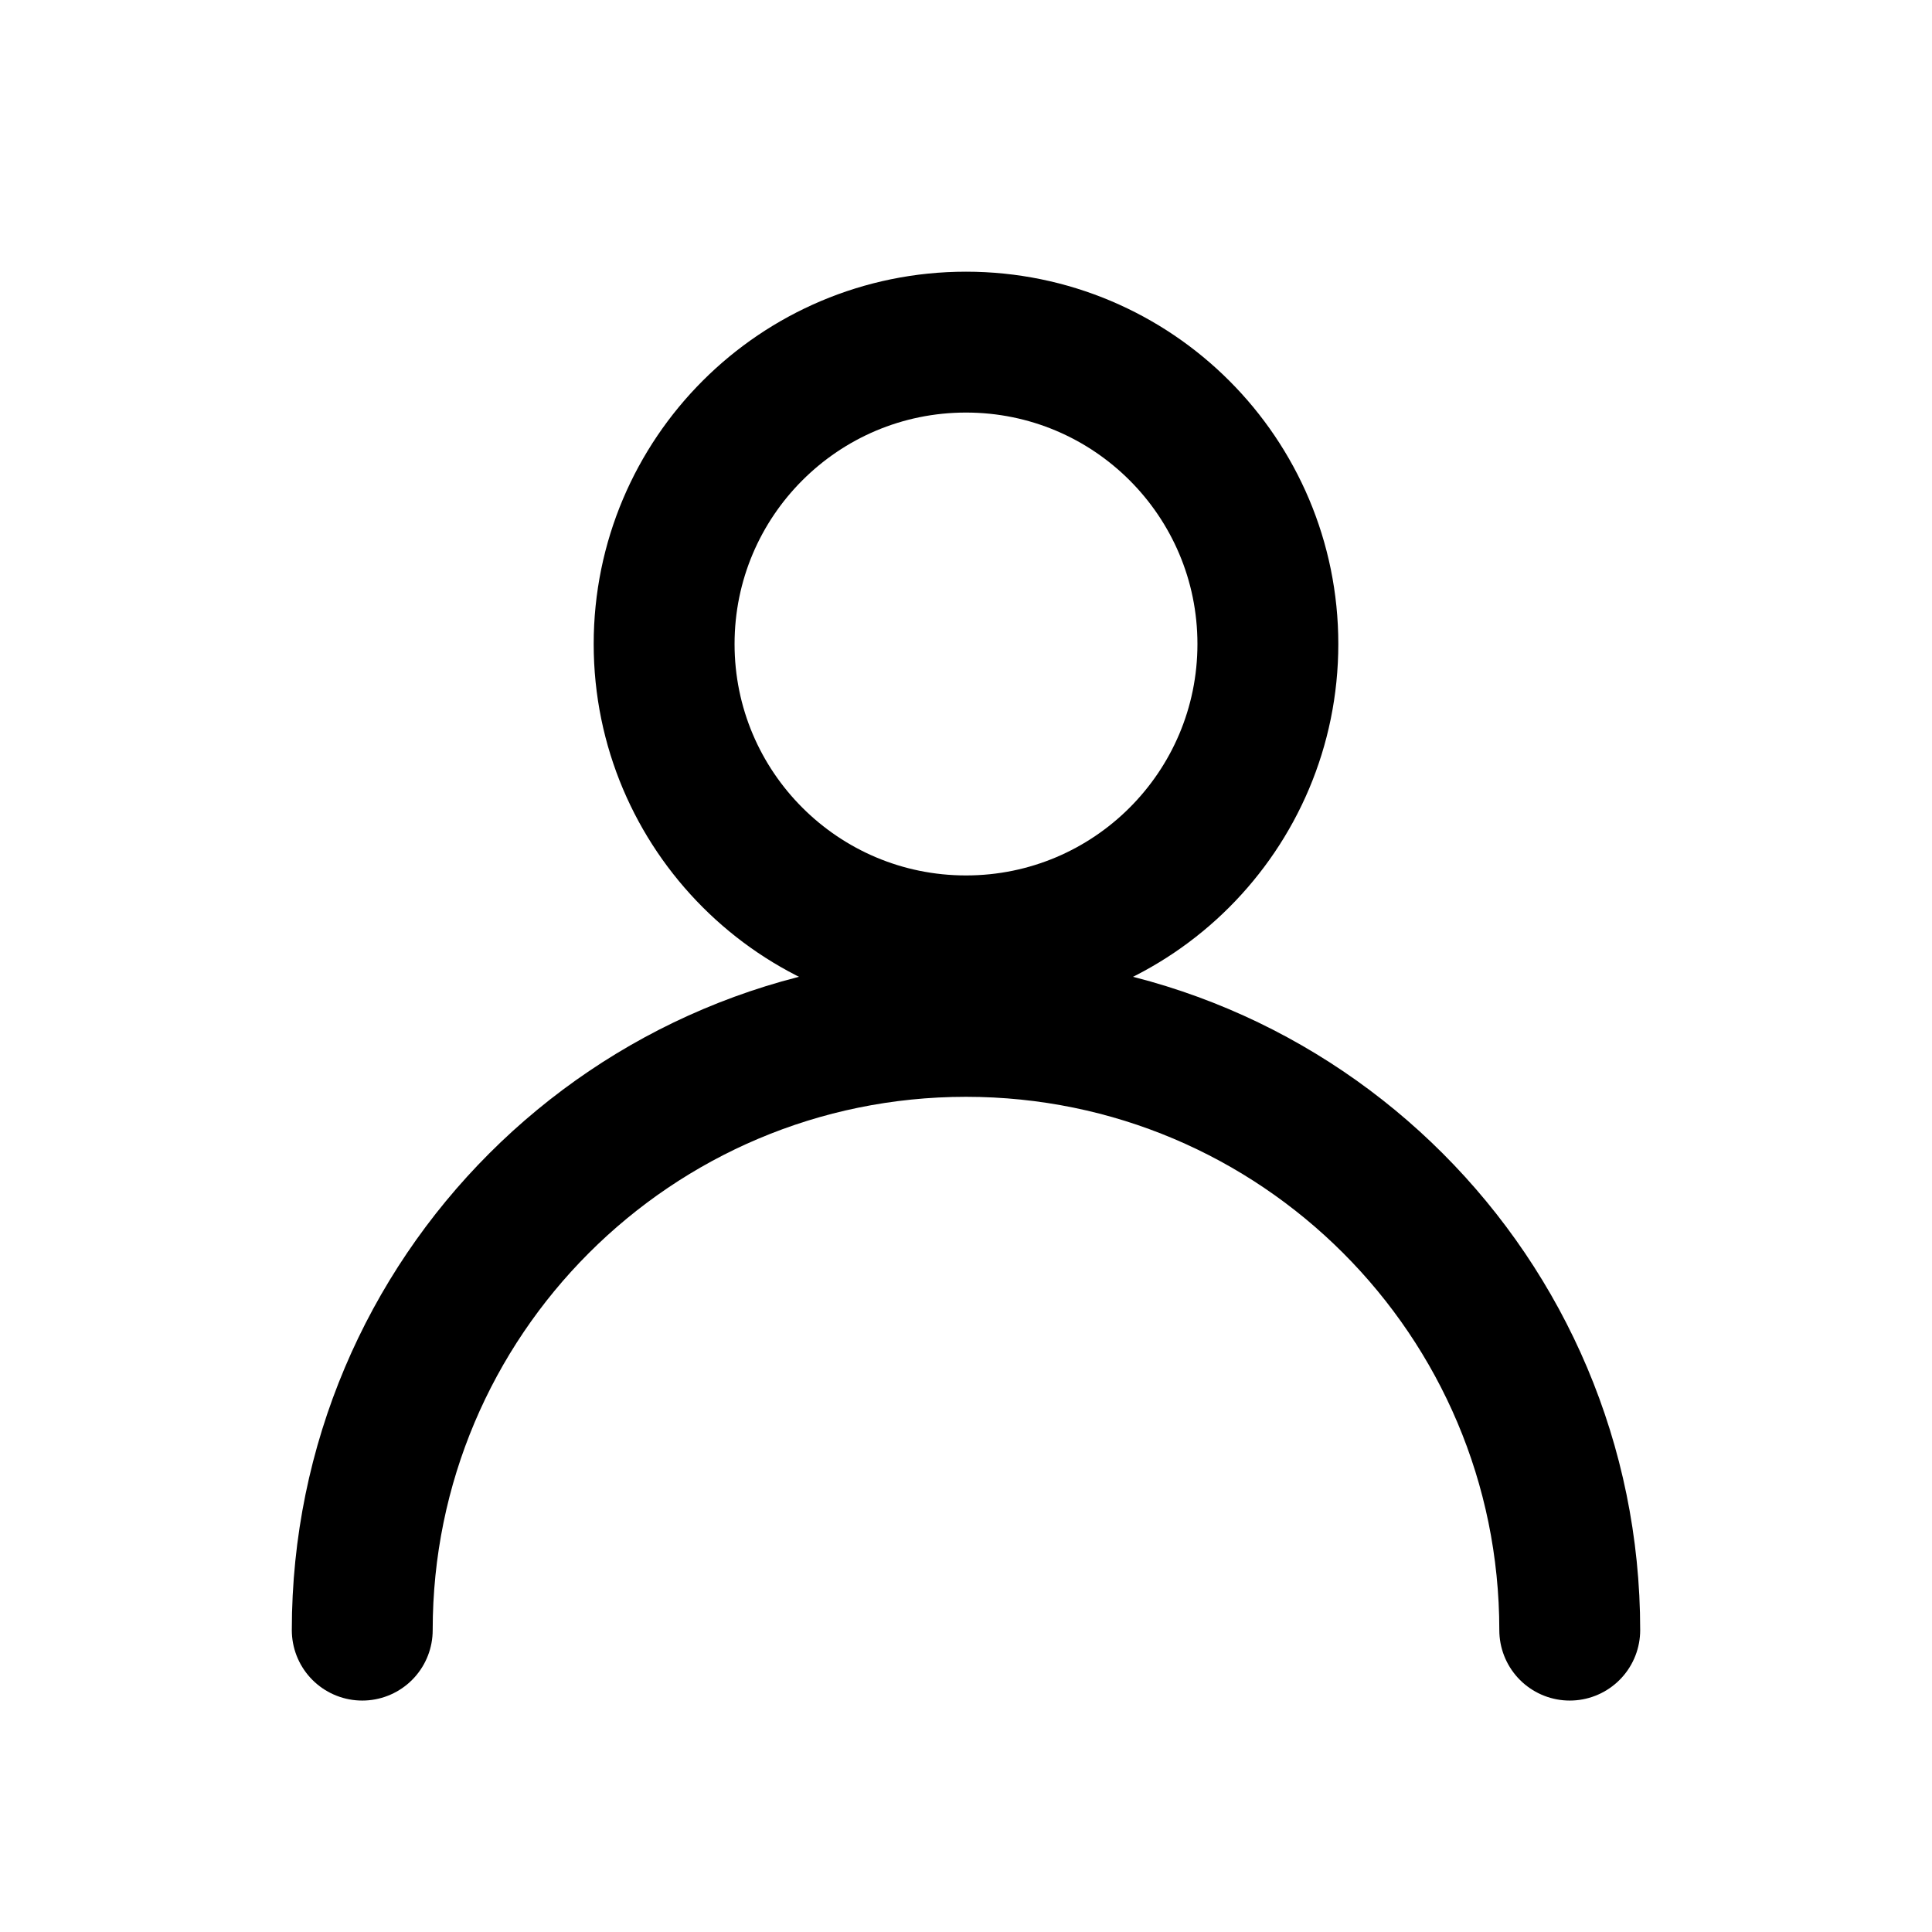
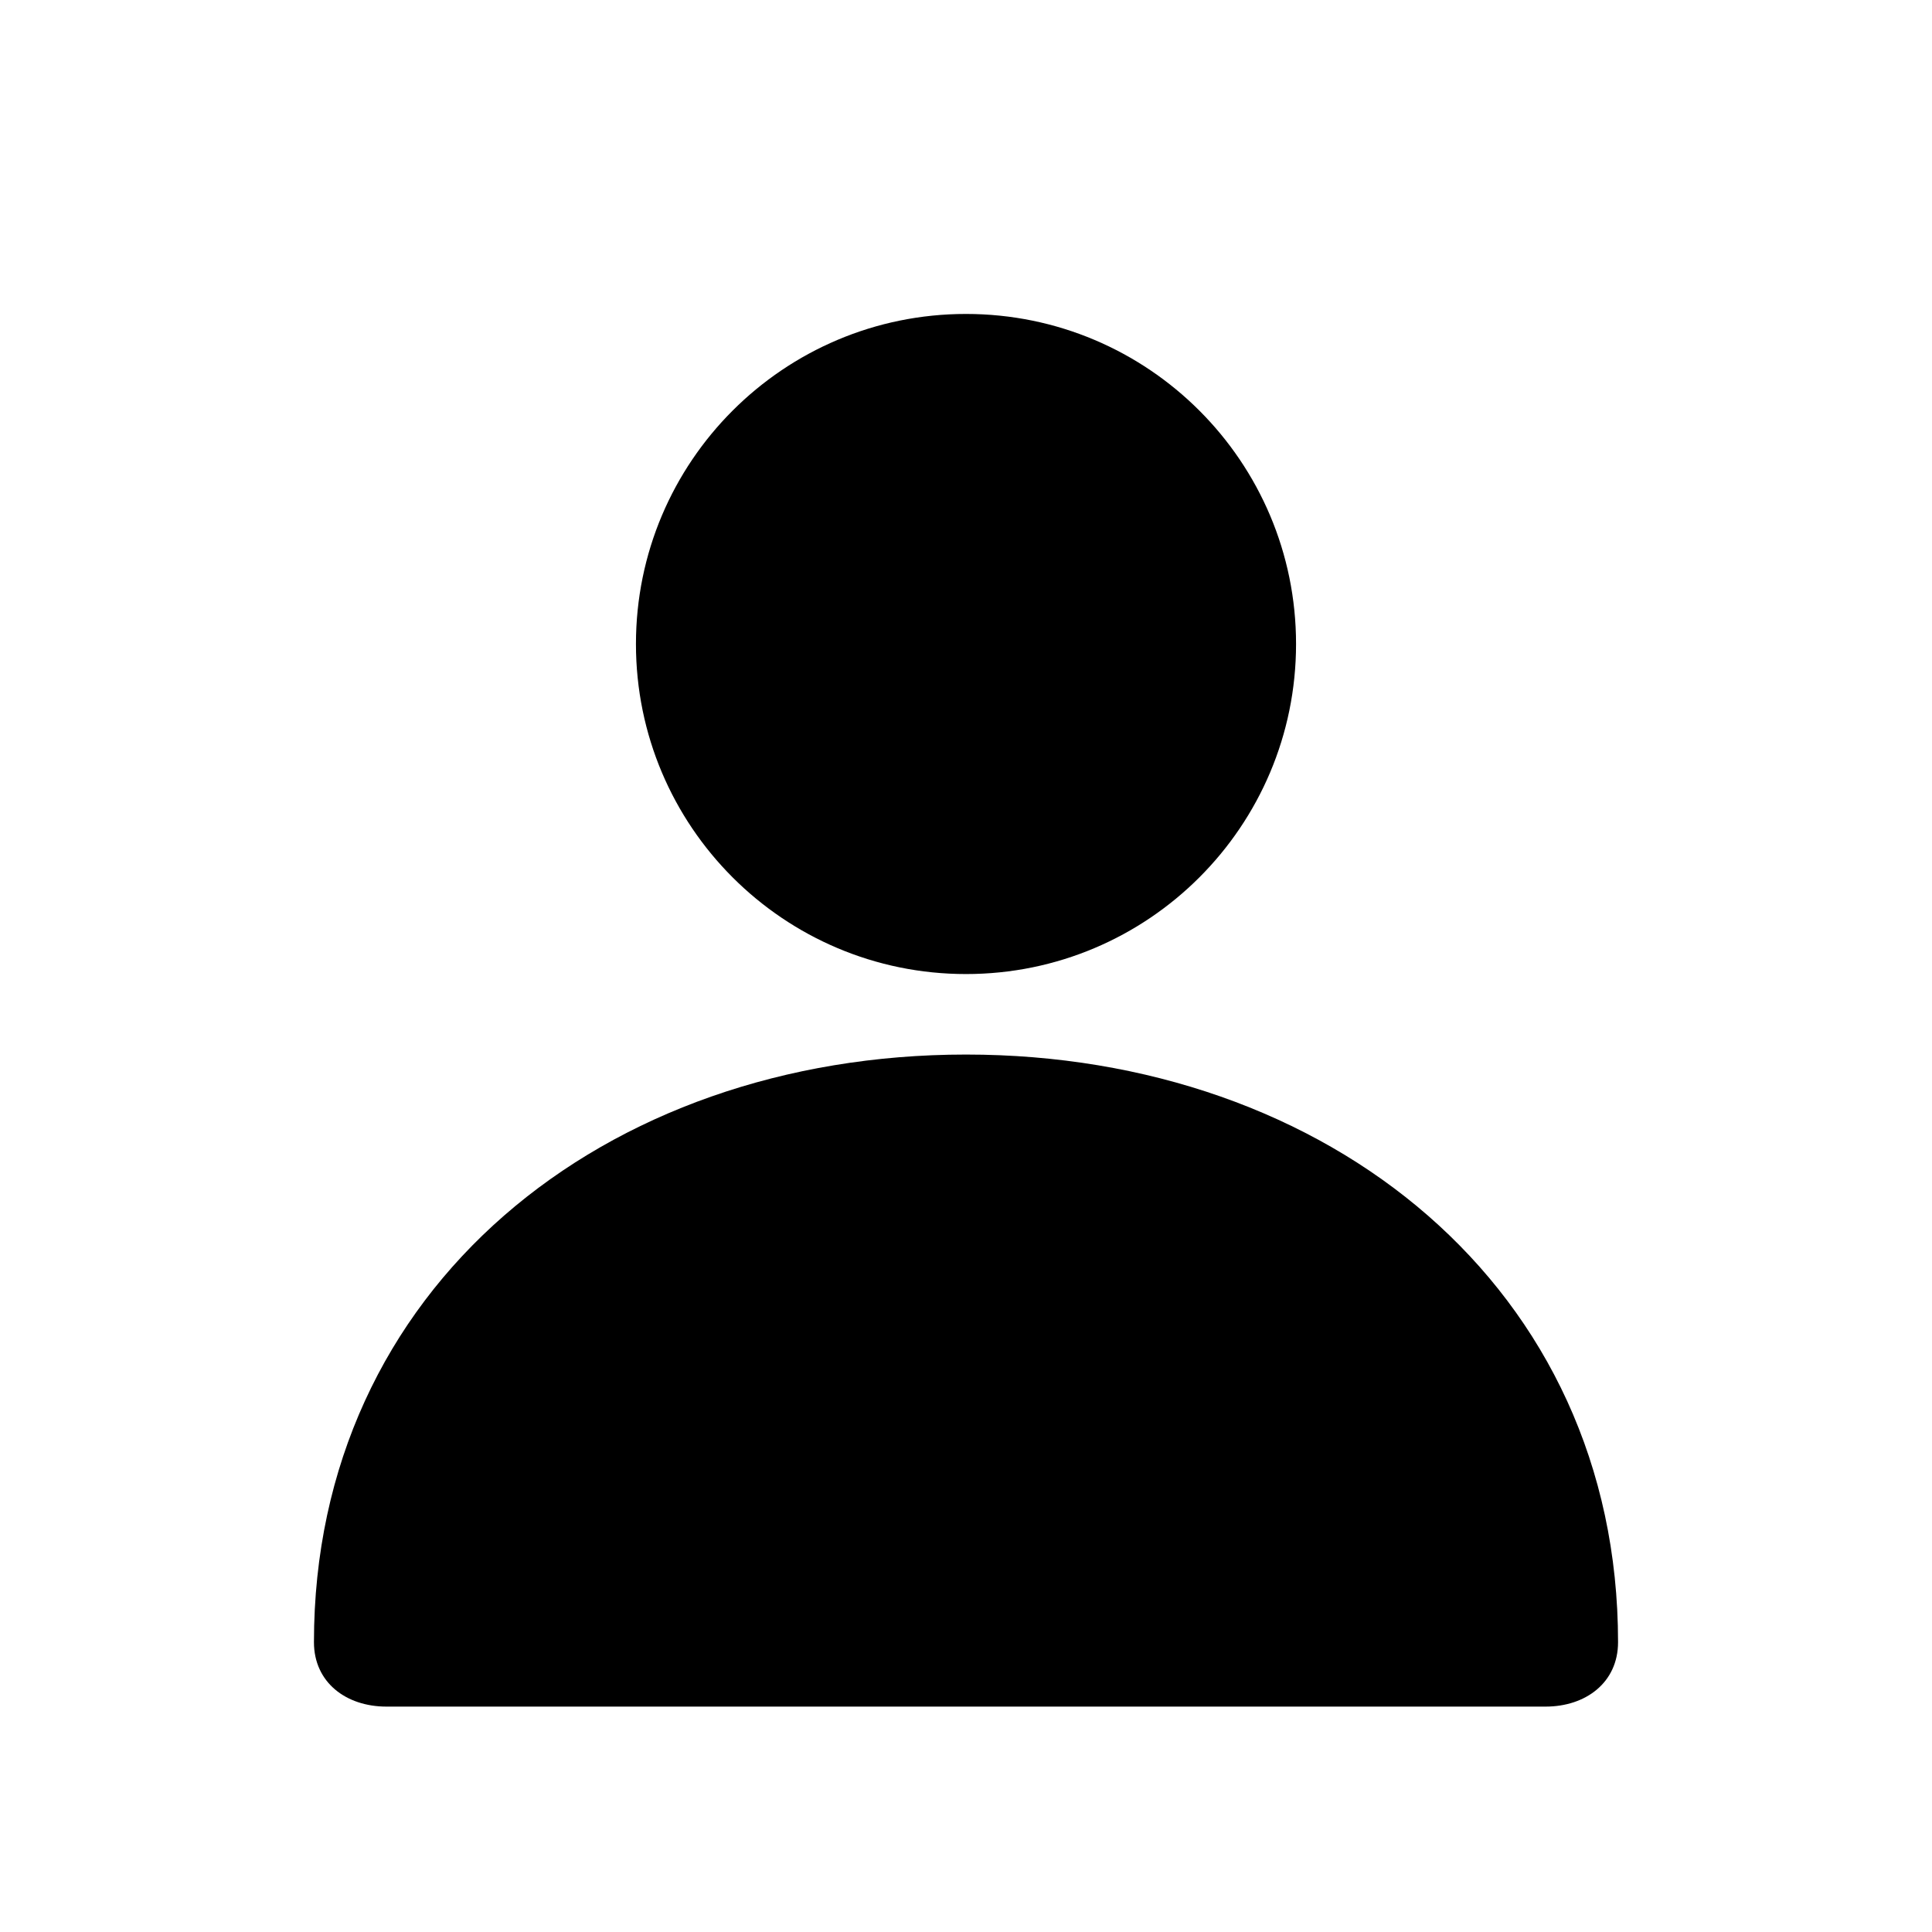
- <svg xmlns="http://www.w3.org/2000/svg" width="24" height="24" viewBox="0 0 24 24" fill="none" stroke="#000" stroke-width="1.75" stroke-linecap="round" stroke-linejoin="round">
-   <circle cx="12" cy="8" r="3.75" />
-   <path d="M4.5 20.25a7.5 7.5 0 0 1 15 0" />
+ <svg xmlns="http://www.w3.org/2000/svg" width="24" height="24" viewBox="0 0 24 24" fill="#000">
+   <circle cx="12" cy="8" r="4.1" />
+   <path d="M3.9 20.4c0-4.4 3.6-7.3 8.1-7.3s8.1 2.9 8.1 7.3c0 .5-.4.8-.9.8H4.8c-.5 0-.9-.3-.9-.8Z" />
</svg>
